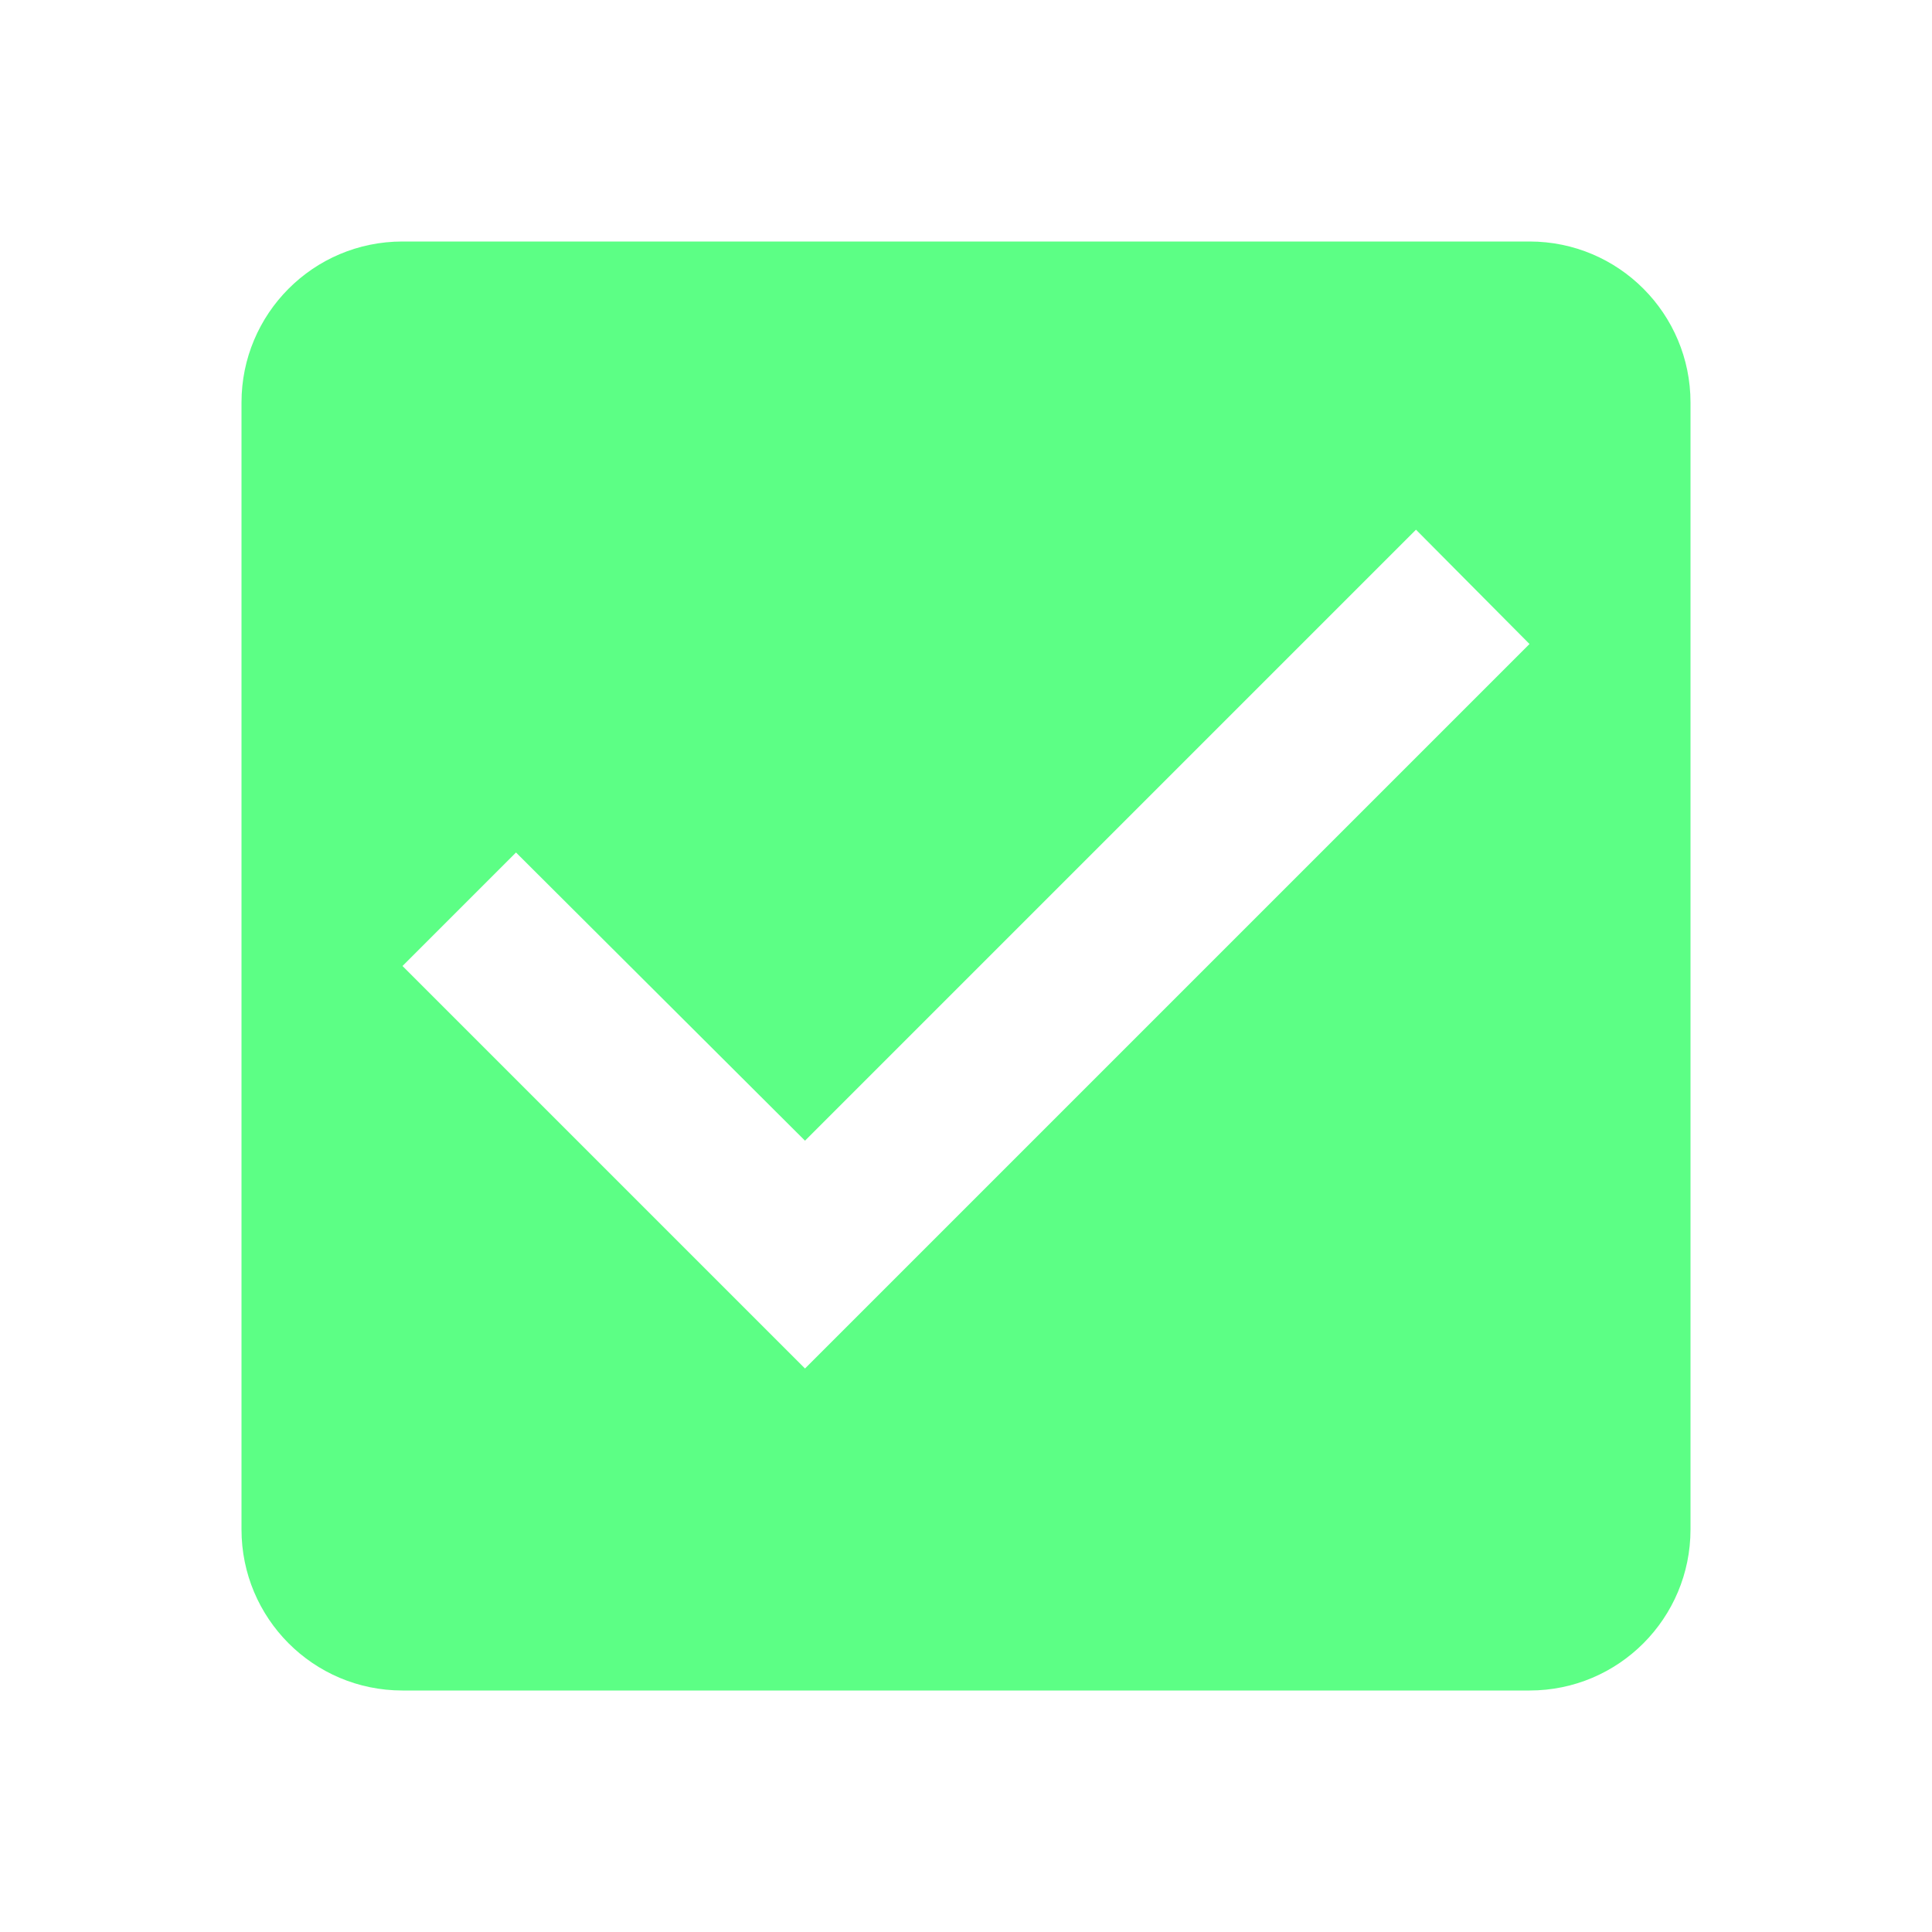
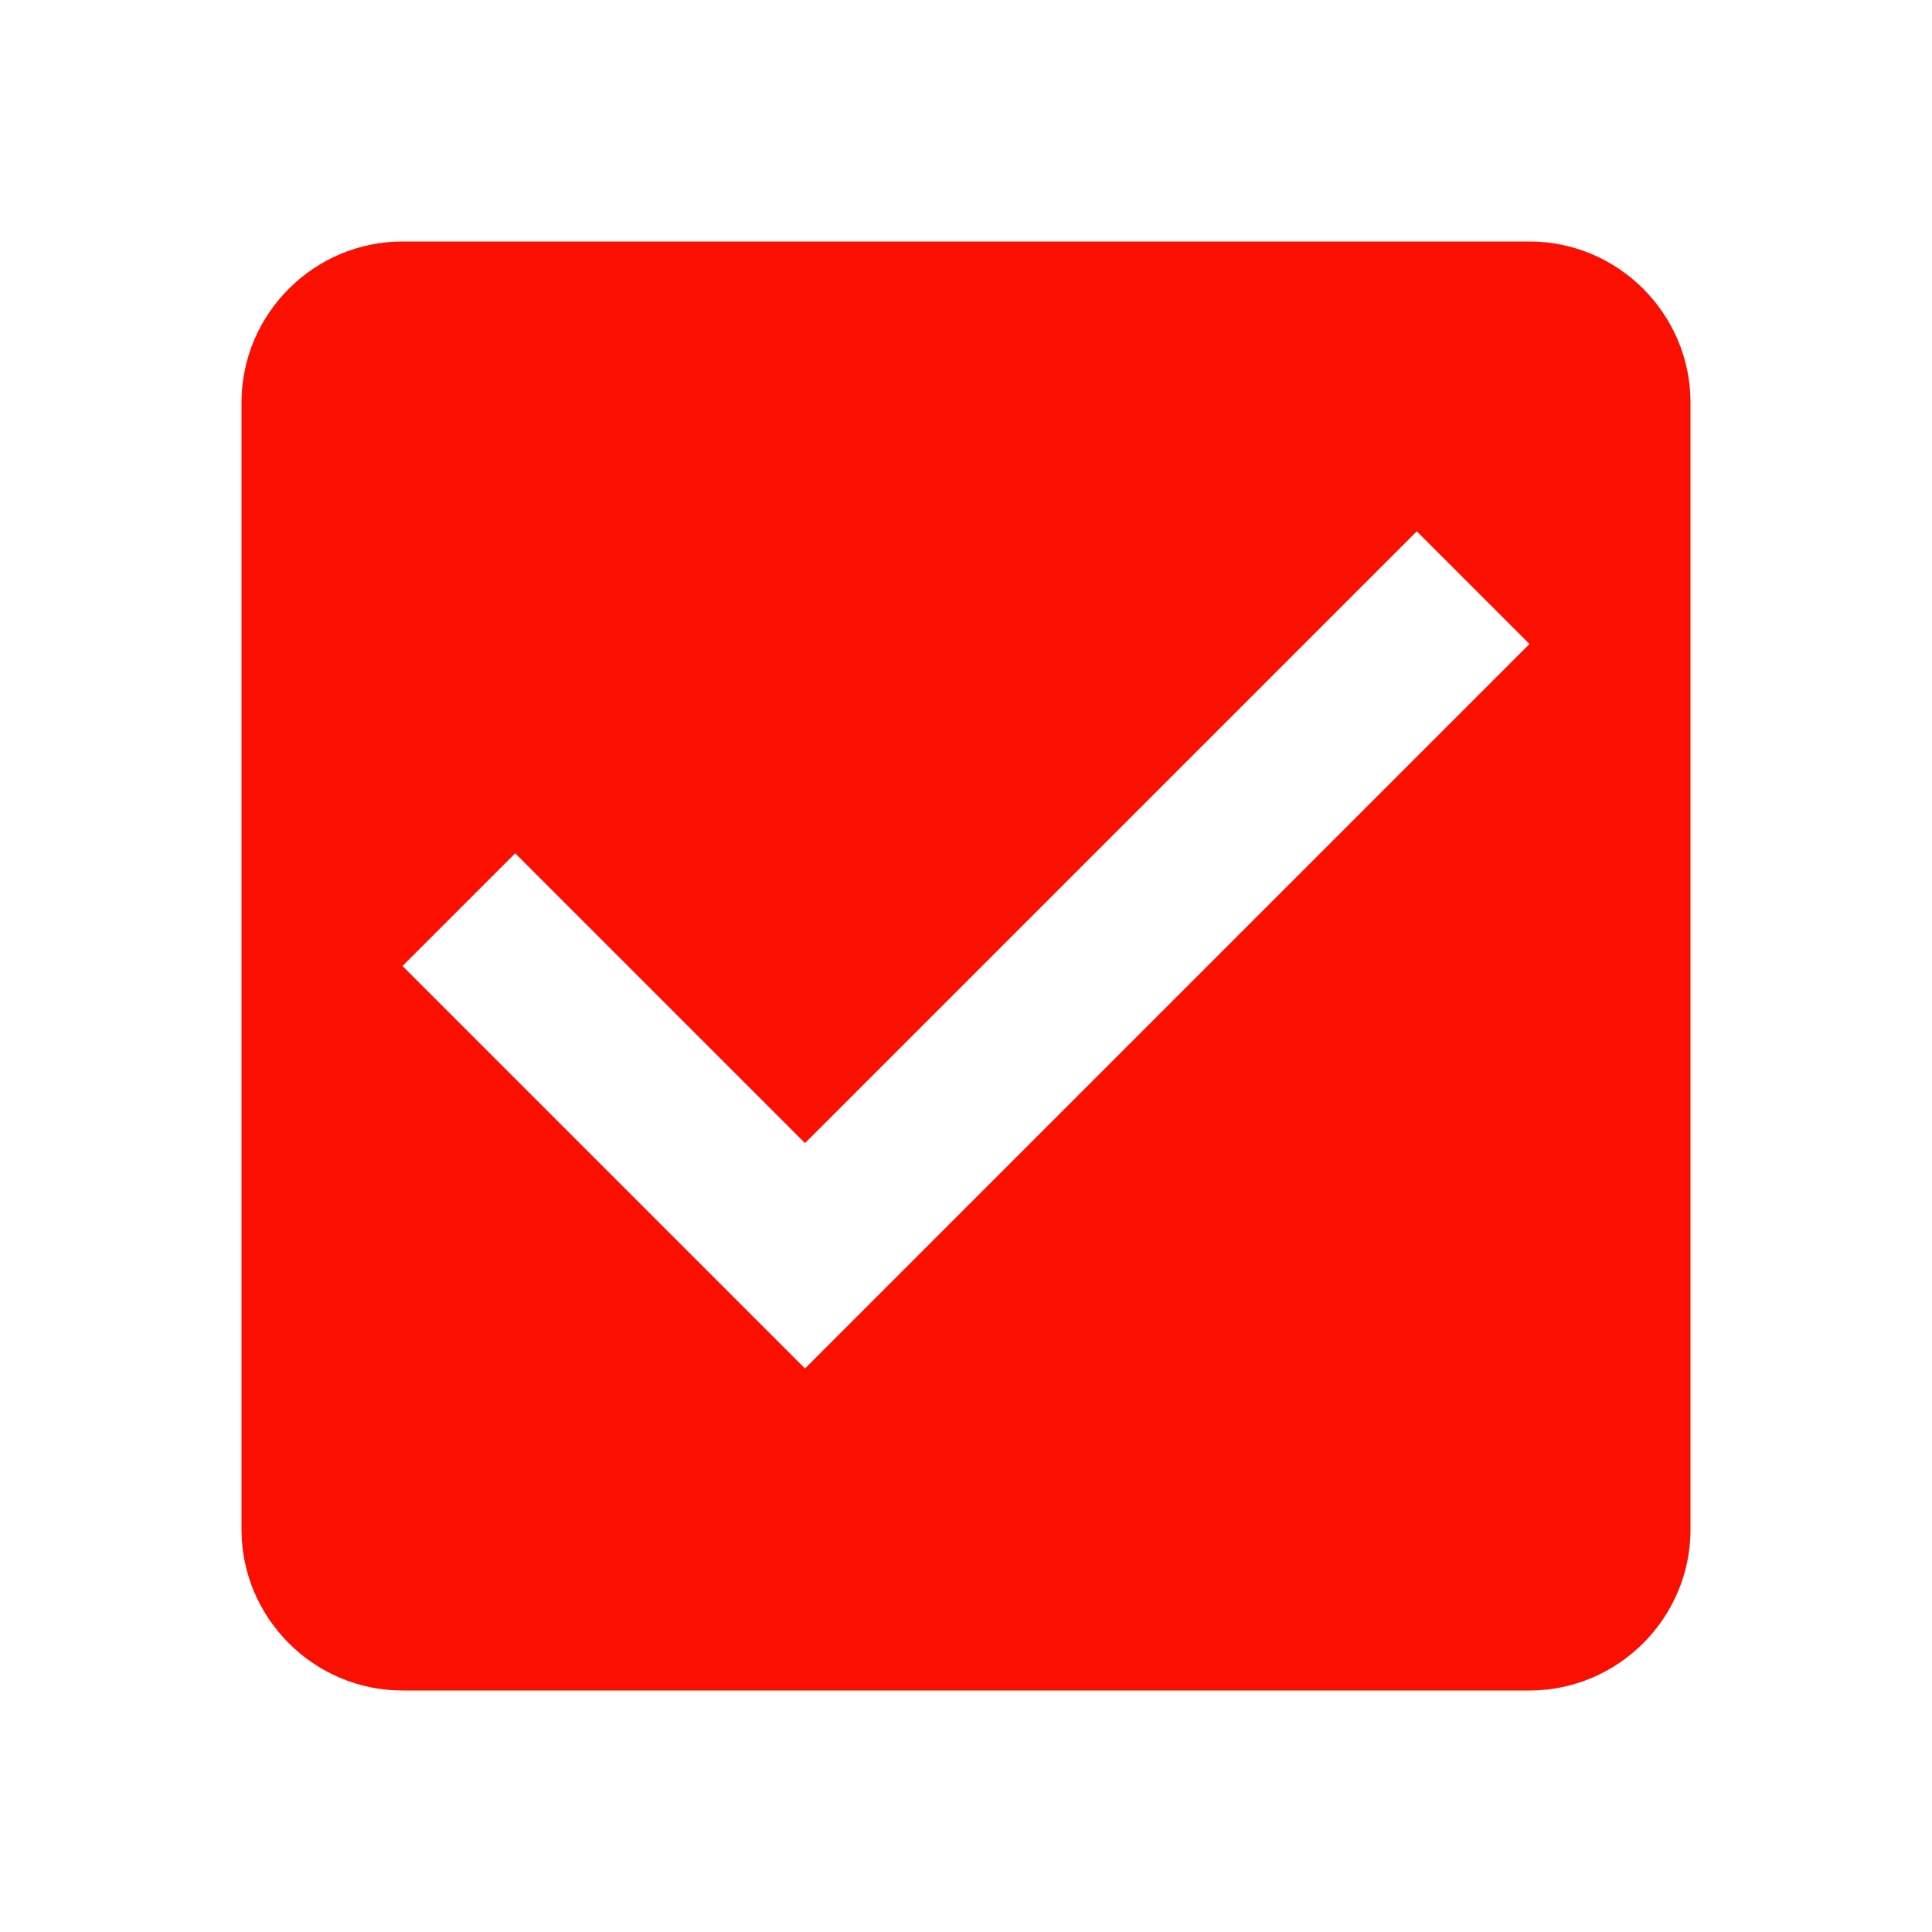
- <svg xmlns="http://www.w3.org/2000/svg" fill="#5CFF85" viewBox="0 0 24 24">
-   <path d="M19 3H5c-1.11 0-2 .9-2 2v14c0 1.1.89 2 2 2h14c1.11 0 2-.9 2-2V5c0-1.1-.89-2-2-2zm-9 14l-5-5 1.41-1.41L10 14.17l7.59-7.59L19 8l-9 9z">
-         </path>
+ <svg xmlns="http://www.w3.org/2000/svg" version="1.1" id="Layer_1" x="0px" y="0px" viewBox="0 0 24 24" style="enable-background:new 0 0 24 24;" xml:space="preserve">
+   <style type="text/css">
+ 	.st0{fill:#FA0F01;}
+ </style>
+   <path class="st0" d="M19,3H5C3.9,3,3,3.9,3,5v14c0,1.1,0.9,2,2,2h14c1.1,0,2-0.9,2-2V5C21,3.9,20.1,3,19,3z M10,17l-5-5l1.4-1.4  l3.6,3.6l7.6-7.6L19,8L10,17z" />
</svg>
